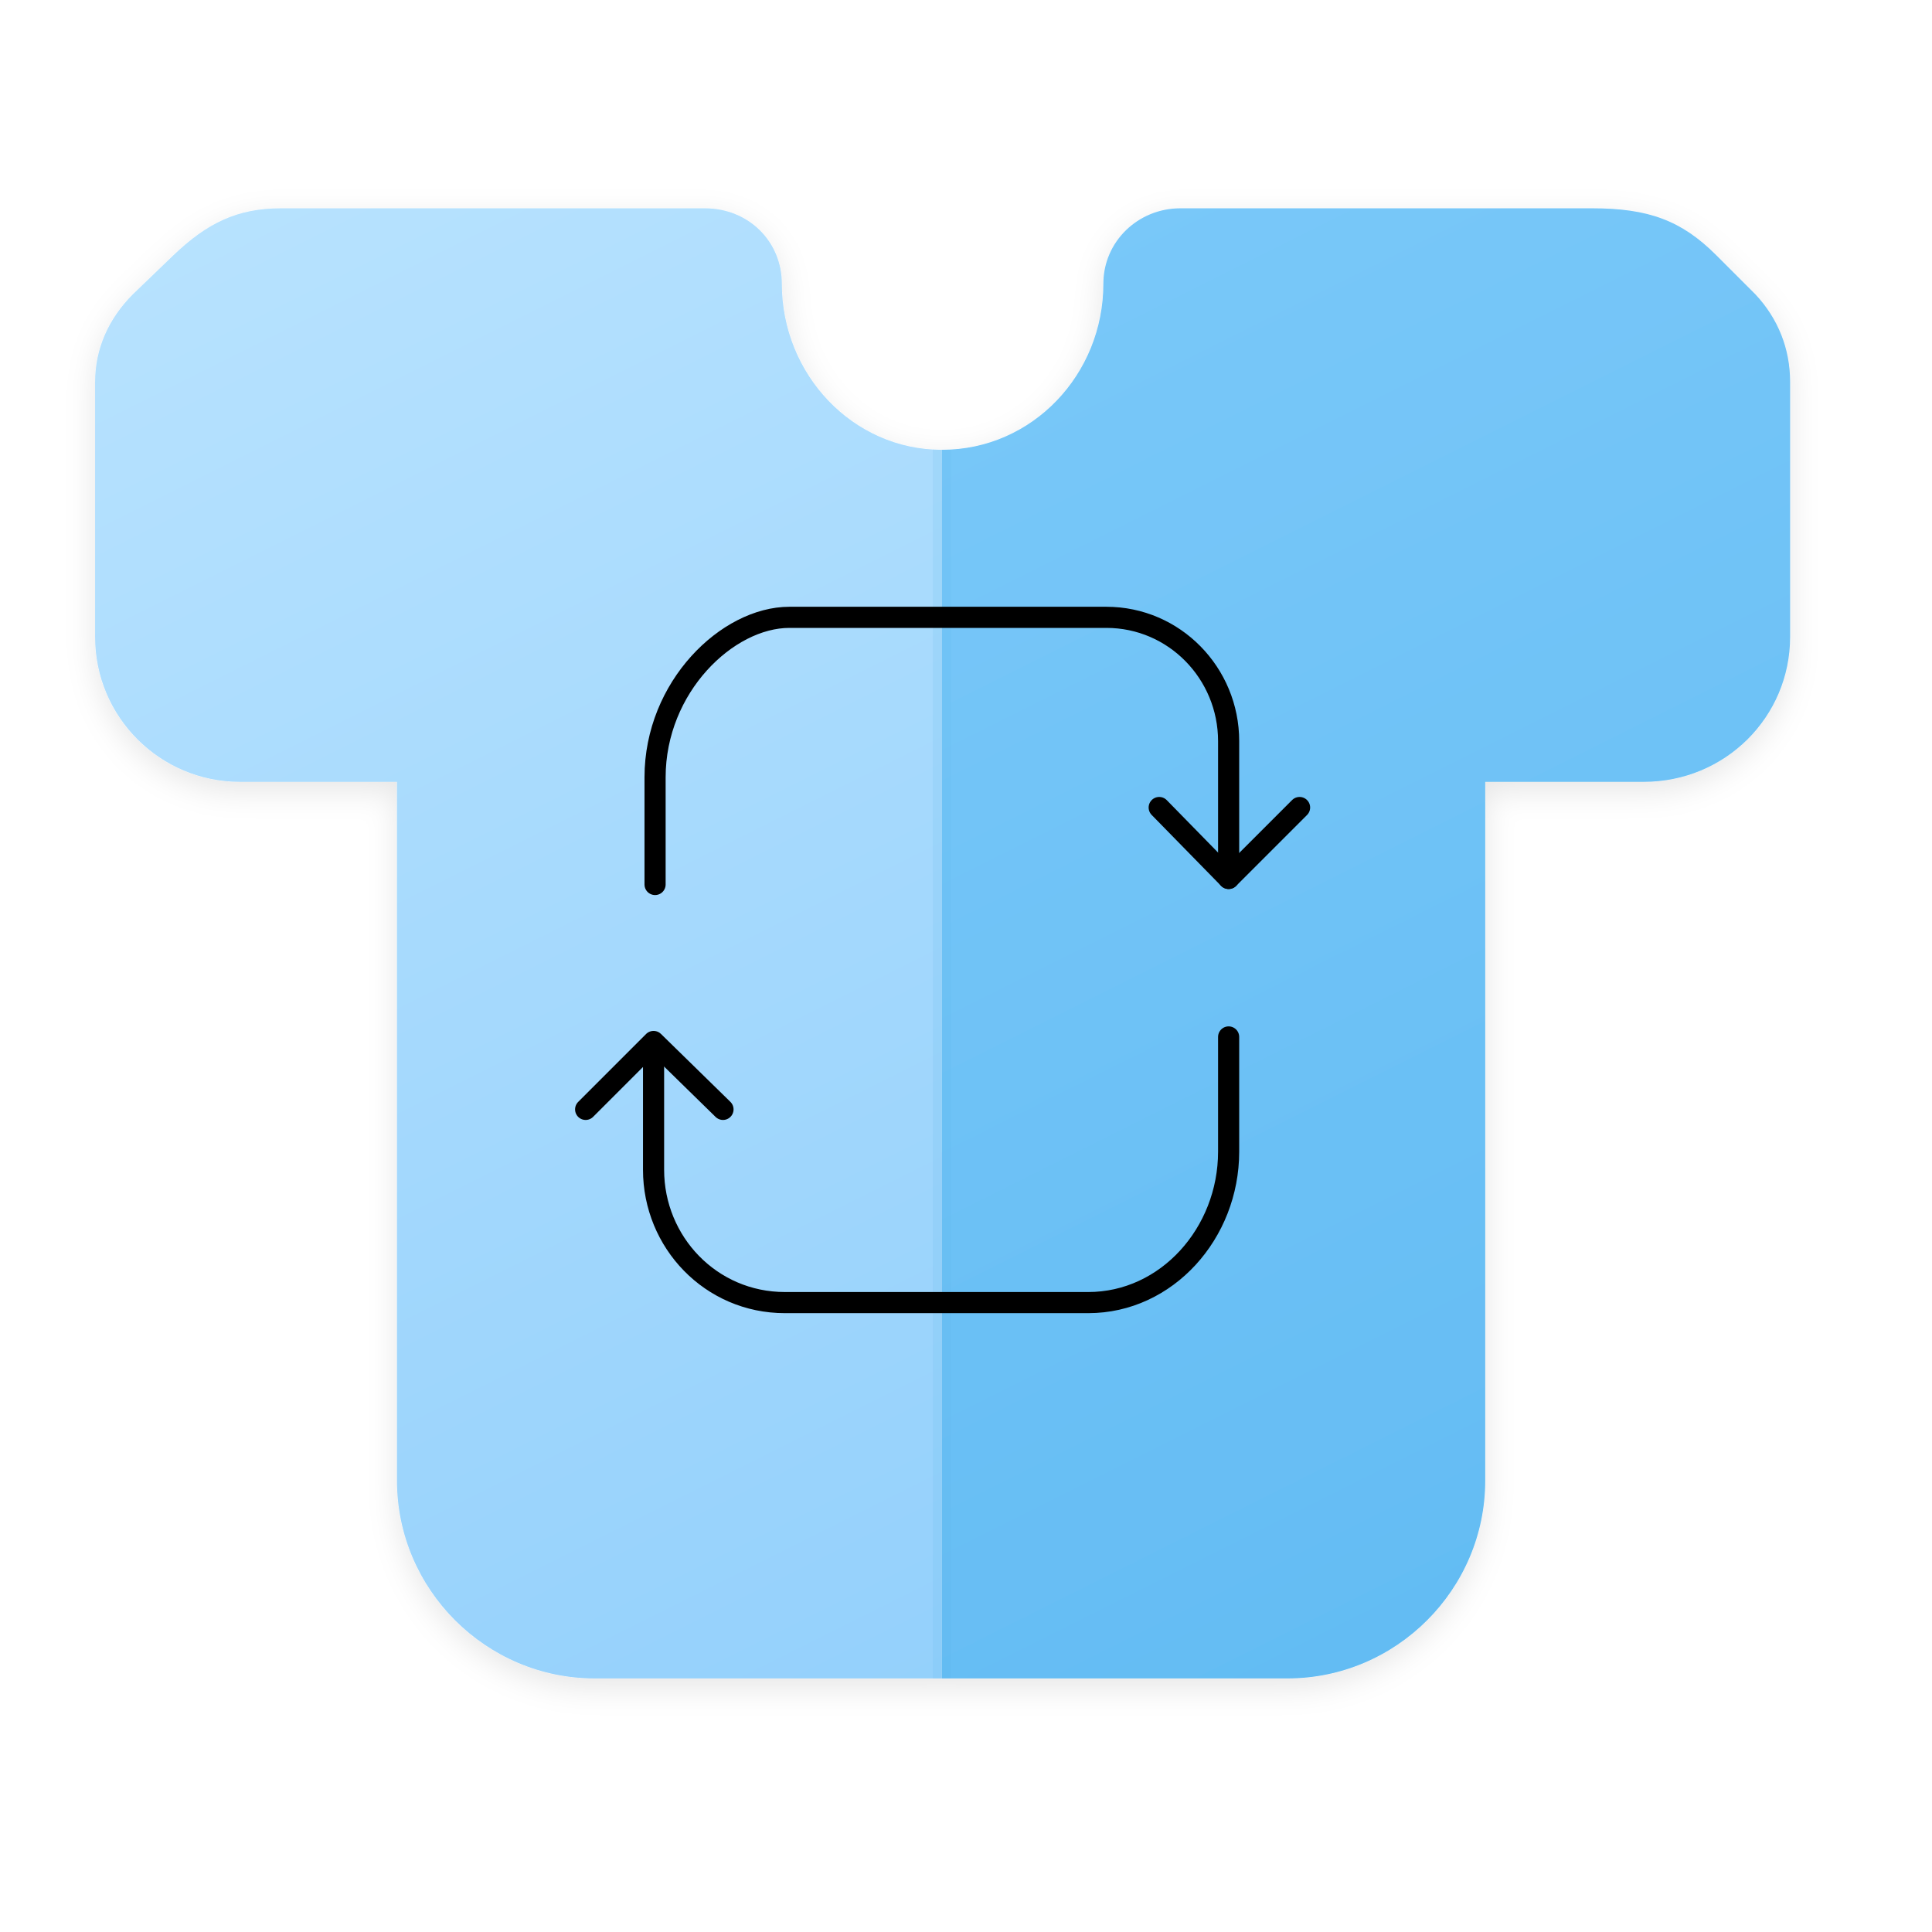
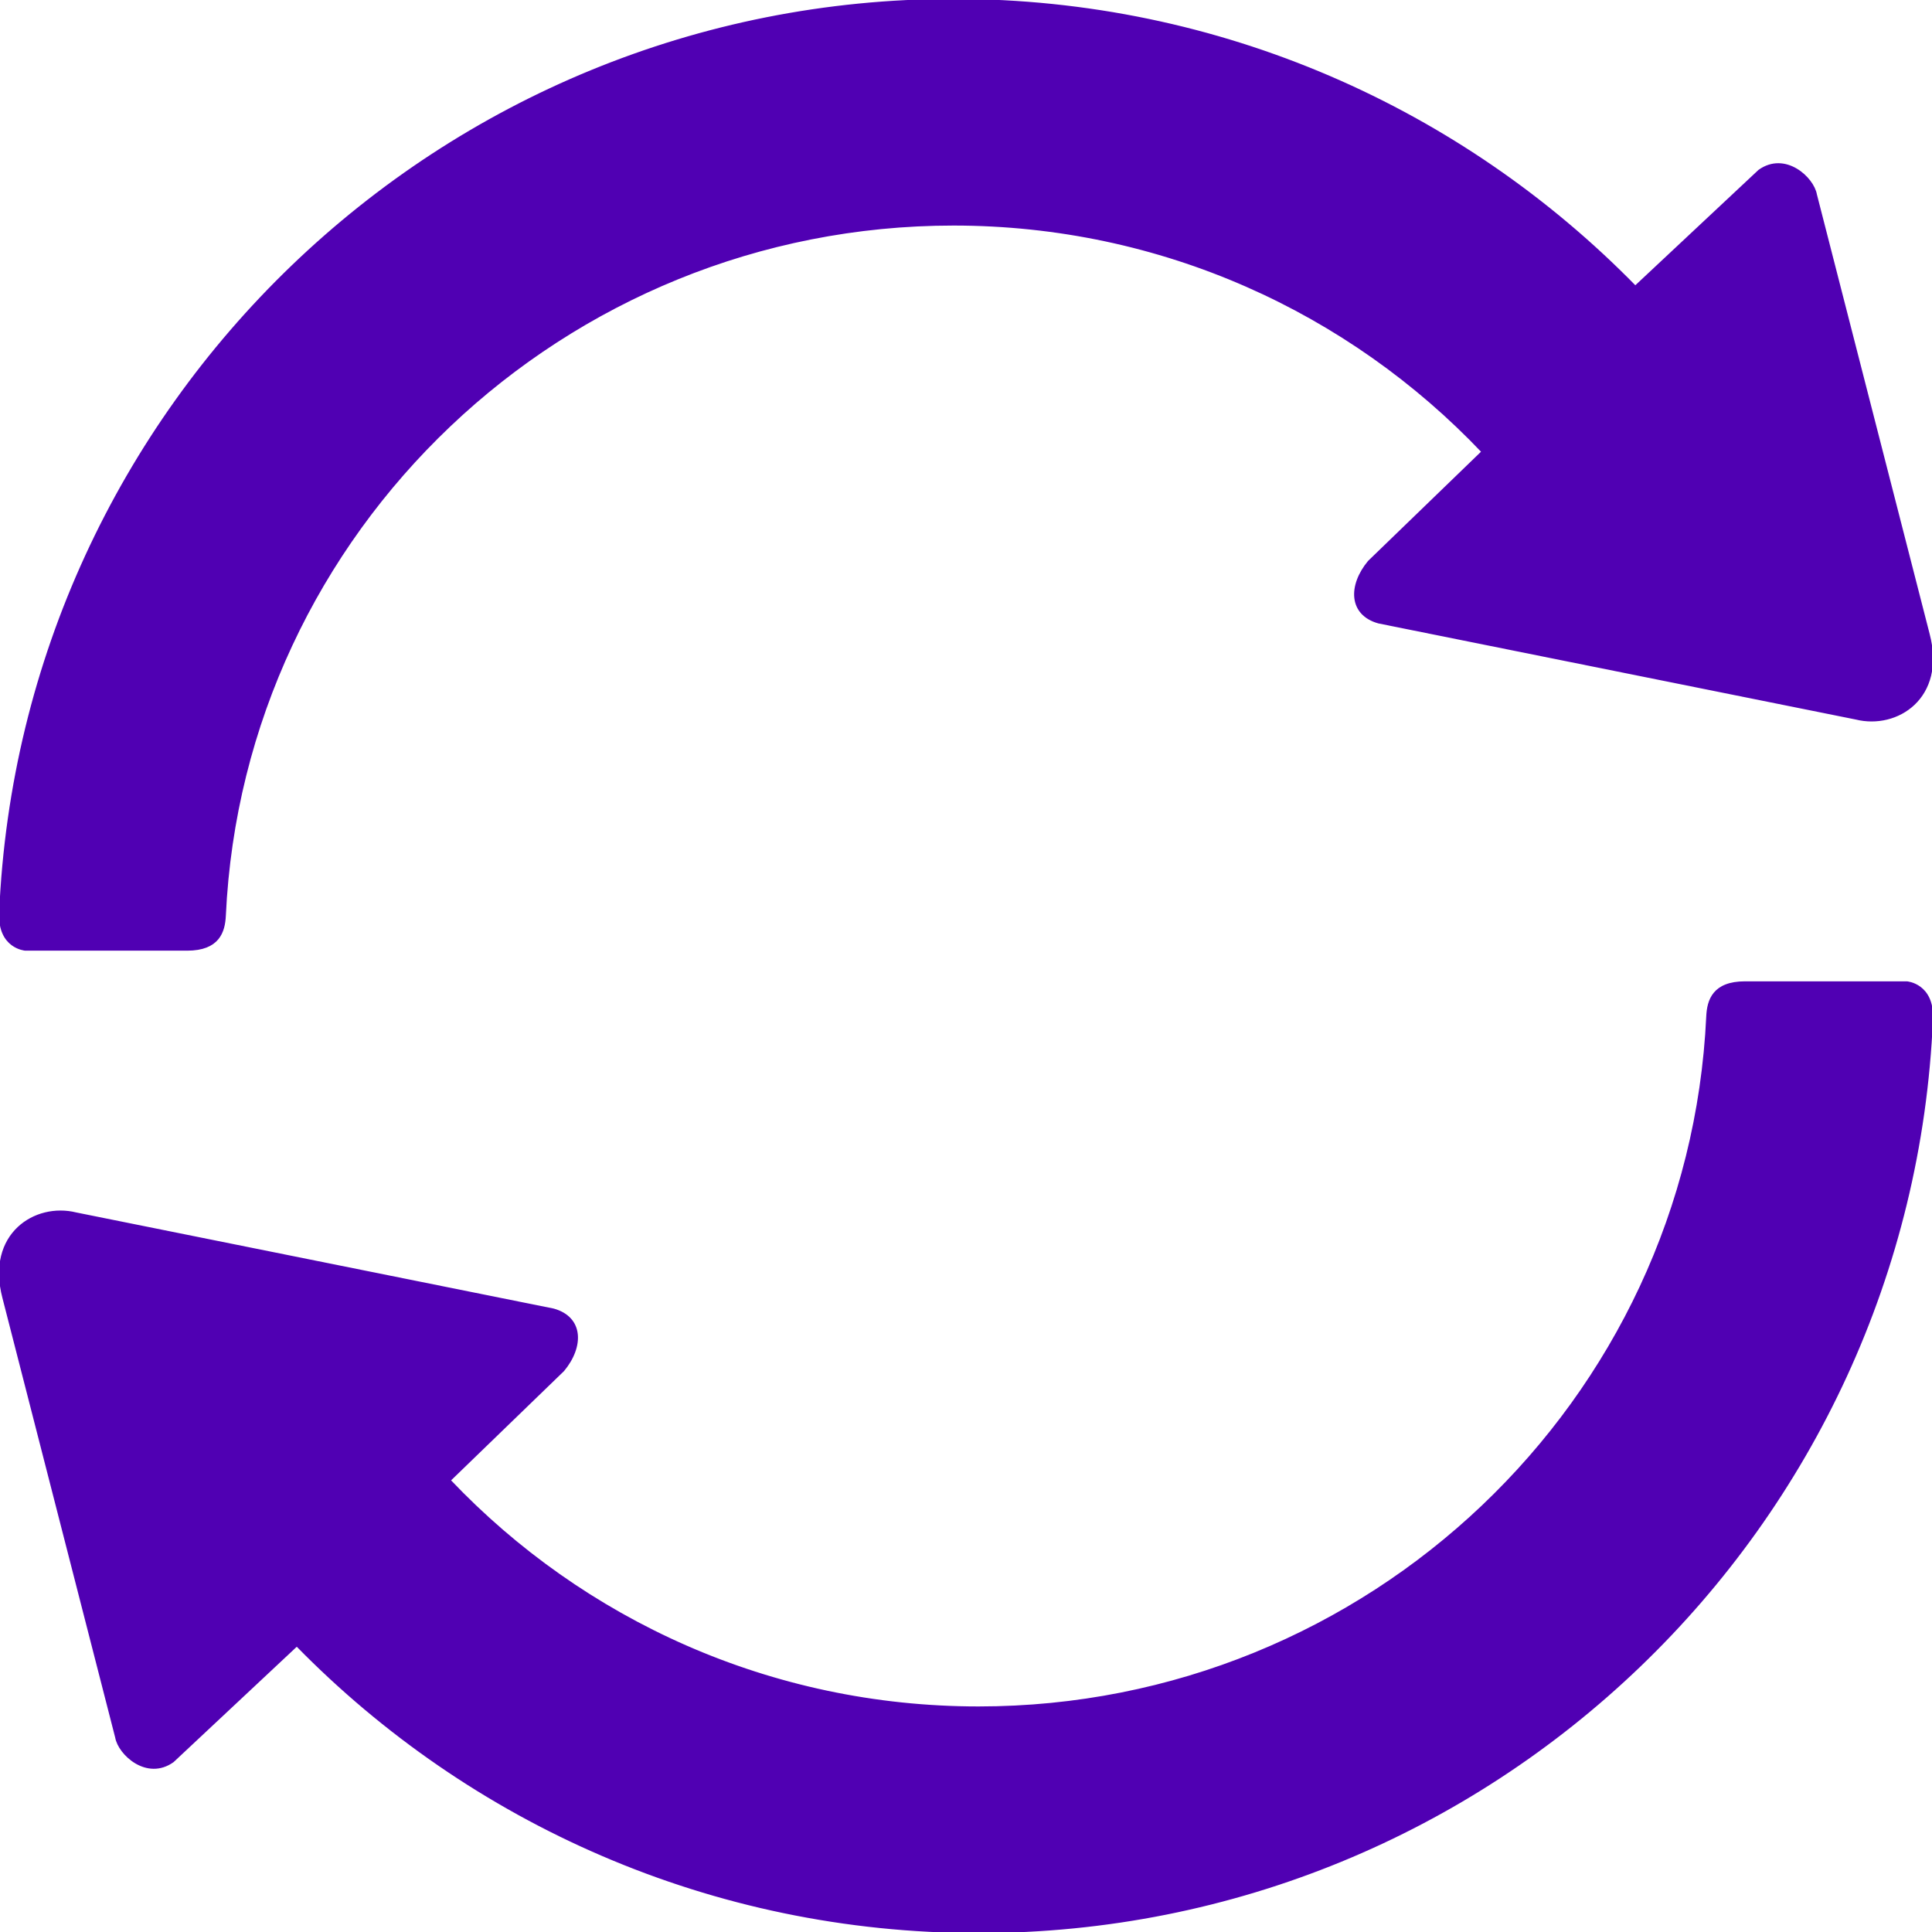
- <svg xmlns="http://www.w3.org/2000/svg" viewBox="0 0 1280 1280" width="1280" height="1280" role="img" aria-label="Camiseta azul com setas pretas de rotação">
-   <defs>
-     <linearGradient id="azulEsquerda" x1="0" y1="0" x2="640" y2="1280" gradientUnits="userSpaceOnUse">
-       <stop offset="0" stop-color="#BDE5FF" />
-       <stop offset="1" stop-color="#8FCEFB" />
-     </linearGradient>
-     <linearGradient id="azulDireita" x1="640" y1="0" x2="1280" y2="1280" gradientUnits="userSpaceOnUse">
-       <stop offset="0" stop-color="#7DCAFA" />
-       <stop offset="1" stop-color="#5CB8F1" />
-     </linearGradient>
-     <filter id="sombraSuave" x="-5%" y="-5%" width="110%" height="110%">
-       <feDropShadow dx="0" dy="6" stdDeviation="10" flood-color="#000000" flood-opacity="0.10" />
-     </filter>
-     <path id="camiseta" d="       M 186 138       H 467       C 496 138 518 160 518 188       C 518 248 565 298 624 298       C 684 298 731 248 731 188       C 731 160 754 138 782 138       H 1055       C 1092 138 1114 146 1137 169       L 1163 195       C 1178 211 1186 231 1186 253       V 422       C 1186 475 1143 518 1089 518       H 984       V 981       C 984 1053 925 1112 853 1112       H 394       C 322 1112 263 1053 263 981       V 518       H 159       C 106 518 63 475 63 422       V 253       C 63 231 72 211 88 195       L 115 169       C 137 148 157 138 186 138       Z" />
-     <clipPath id="recorteCamiseta">
-       <use href="#camiseta" />
-     </clipPath>
-   </defs>
-   <g filter="url(#sombraSuave)">
-     <g clip-path="url(#recorteCamiseta)">
-       <rect x="0" y="0" width="624" height="1280" fill="url(#azulEsquerda)" />
-       <rect x="624" y="0" width="656" height="1280" fill="url(#azulDireita)" />
-       <rect x="618" y="136" width="12" height="978" fill="#58AFE9" opacity="0.13" />
-     </g>
-   </g>
-   <g fill="none" stroke="#000000" stroke-width="14" stroke-linecap="round" stroke-linejoin="round">
-     <path d="M 434 586 V 515 C 434 455 482 409 523 409 H 733 C 778 409 814 446 814 491 V 582" />
-     <path d="M 768 535 L 814 582 L 861 535" />
-     <path d="M 814 687 V 763 C 814 817 773 863 721 863 H 520 C 471 863 433 823 433 775 V 696" />
-     <path d="M 388 735 L 433 690 L 479 735" />
+ <svg xmlns="http://www.w3.org/2000/svg" fill="#5000b3" width="800px" height="800px" viewBox="0 0 1000 1000" stroke="#5000b3">
+   <g id="SVGRepo_bgCarrier" stroke-width="0" />
+   <g id="SVGRepo_tracerCarrier" stroke-linecap="round" stroke-linejoin="round" />
+   <g id="SVGRepo_iconCarrier">
+     <path d="M493.556 -.063c-265.602 0 -482.306 209.741 -493.5 472.594 -.765 18.027 13 19.031 13 19.031l83.813 0c16.291 0 19.146 -9.297 19.531 -17.625 9.228 -199.317 175.315 -357.688 377.156 -357.688 107.739 0 204.915 45.163 273.719 117.563l-58.813 56.875c-10.23 12.319 -10.043 27.275 5.063 31.5l247.125 49.75c21.15 5.281 46.288 -10.747 37.656 -43.656l-58.375 -227.563c-1.482 -8.615 -15.924 -22.024 -29.406 -12.406l-64.094 60.031c-89.659 -91.567 -214.627 -148.406 -352.875 -148.406zm409.625 508.5c-16.291 0 -19.146 9.297 -19.531 17.625 -9.228 199.317 -175.315 357.688 -377.156 357.688 -107.739 0 -204.915 -45.132 -273.719 -117.531l58.813 -56.906c10.229 -12.319 10.043 -27.275 -5.063 -31.5l-247.125 -49.75c-21.15 -5.281 -46.288 10.747 -37.656 43.656l58.375 227.563c1.482 8.615 15.924 22.024 29.406 12.406l64.094 -60.031c89.659 91.567 214.627 148.406 352.875 148.406 265.602 0 482.306 -209.741 493.5 -472.594 .765 -18.027 -13 -19.031 -13 -19.031l-83.813 0z" />
  </g>
</svg>
